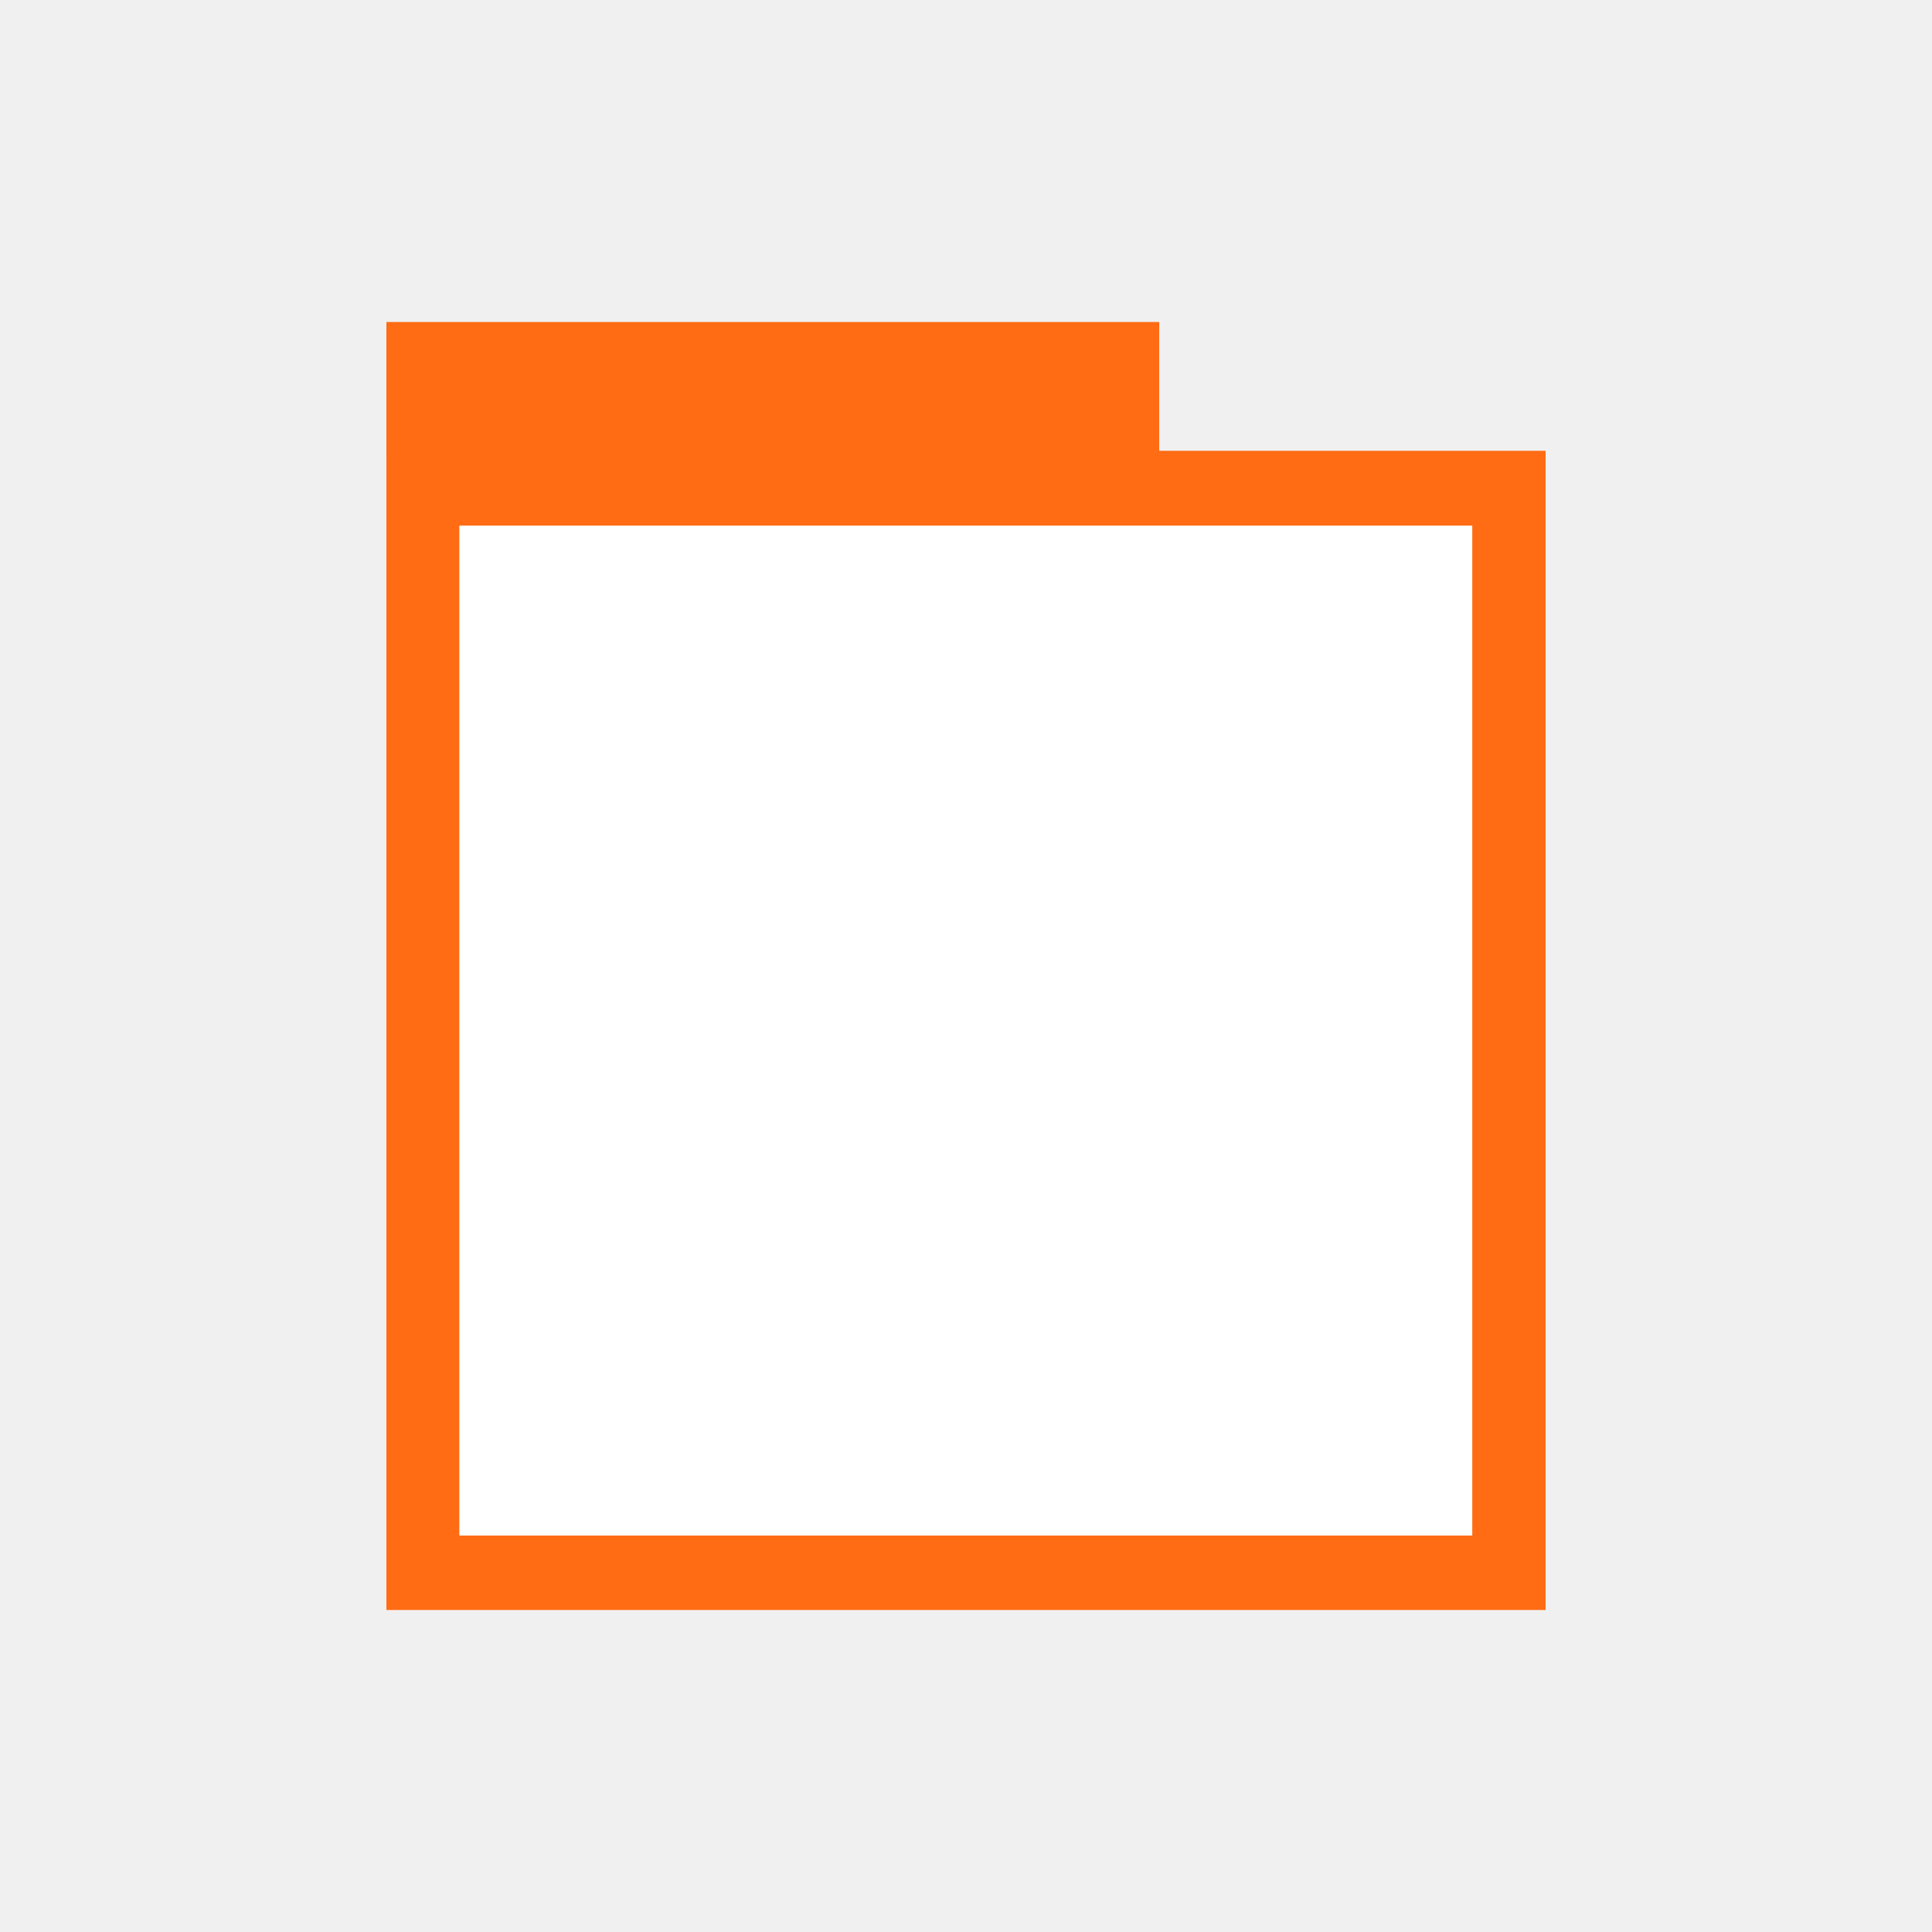
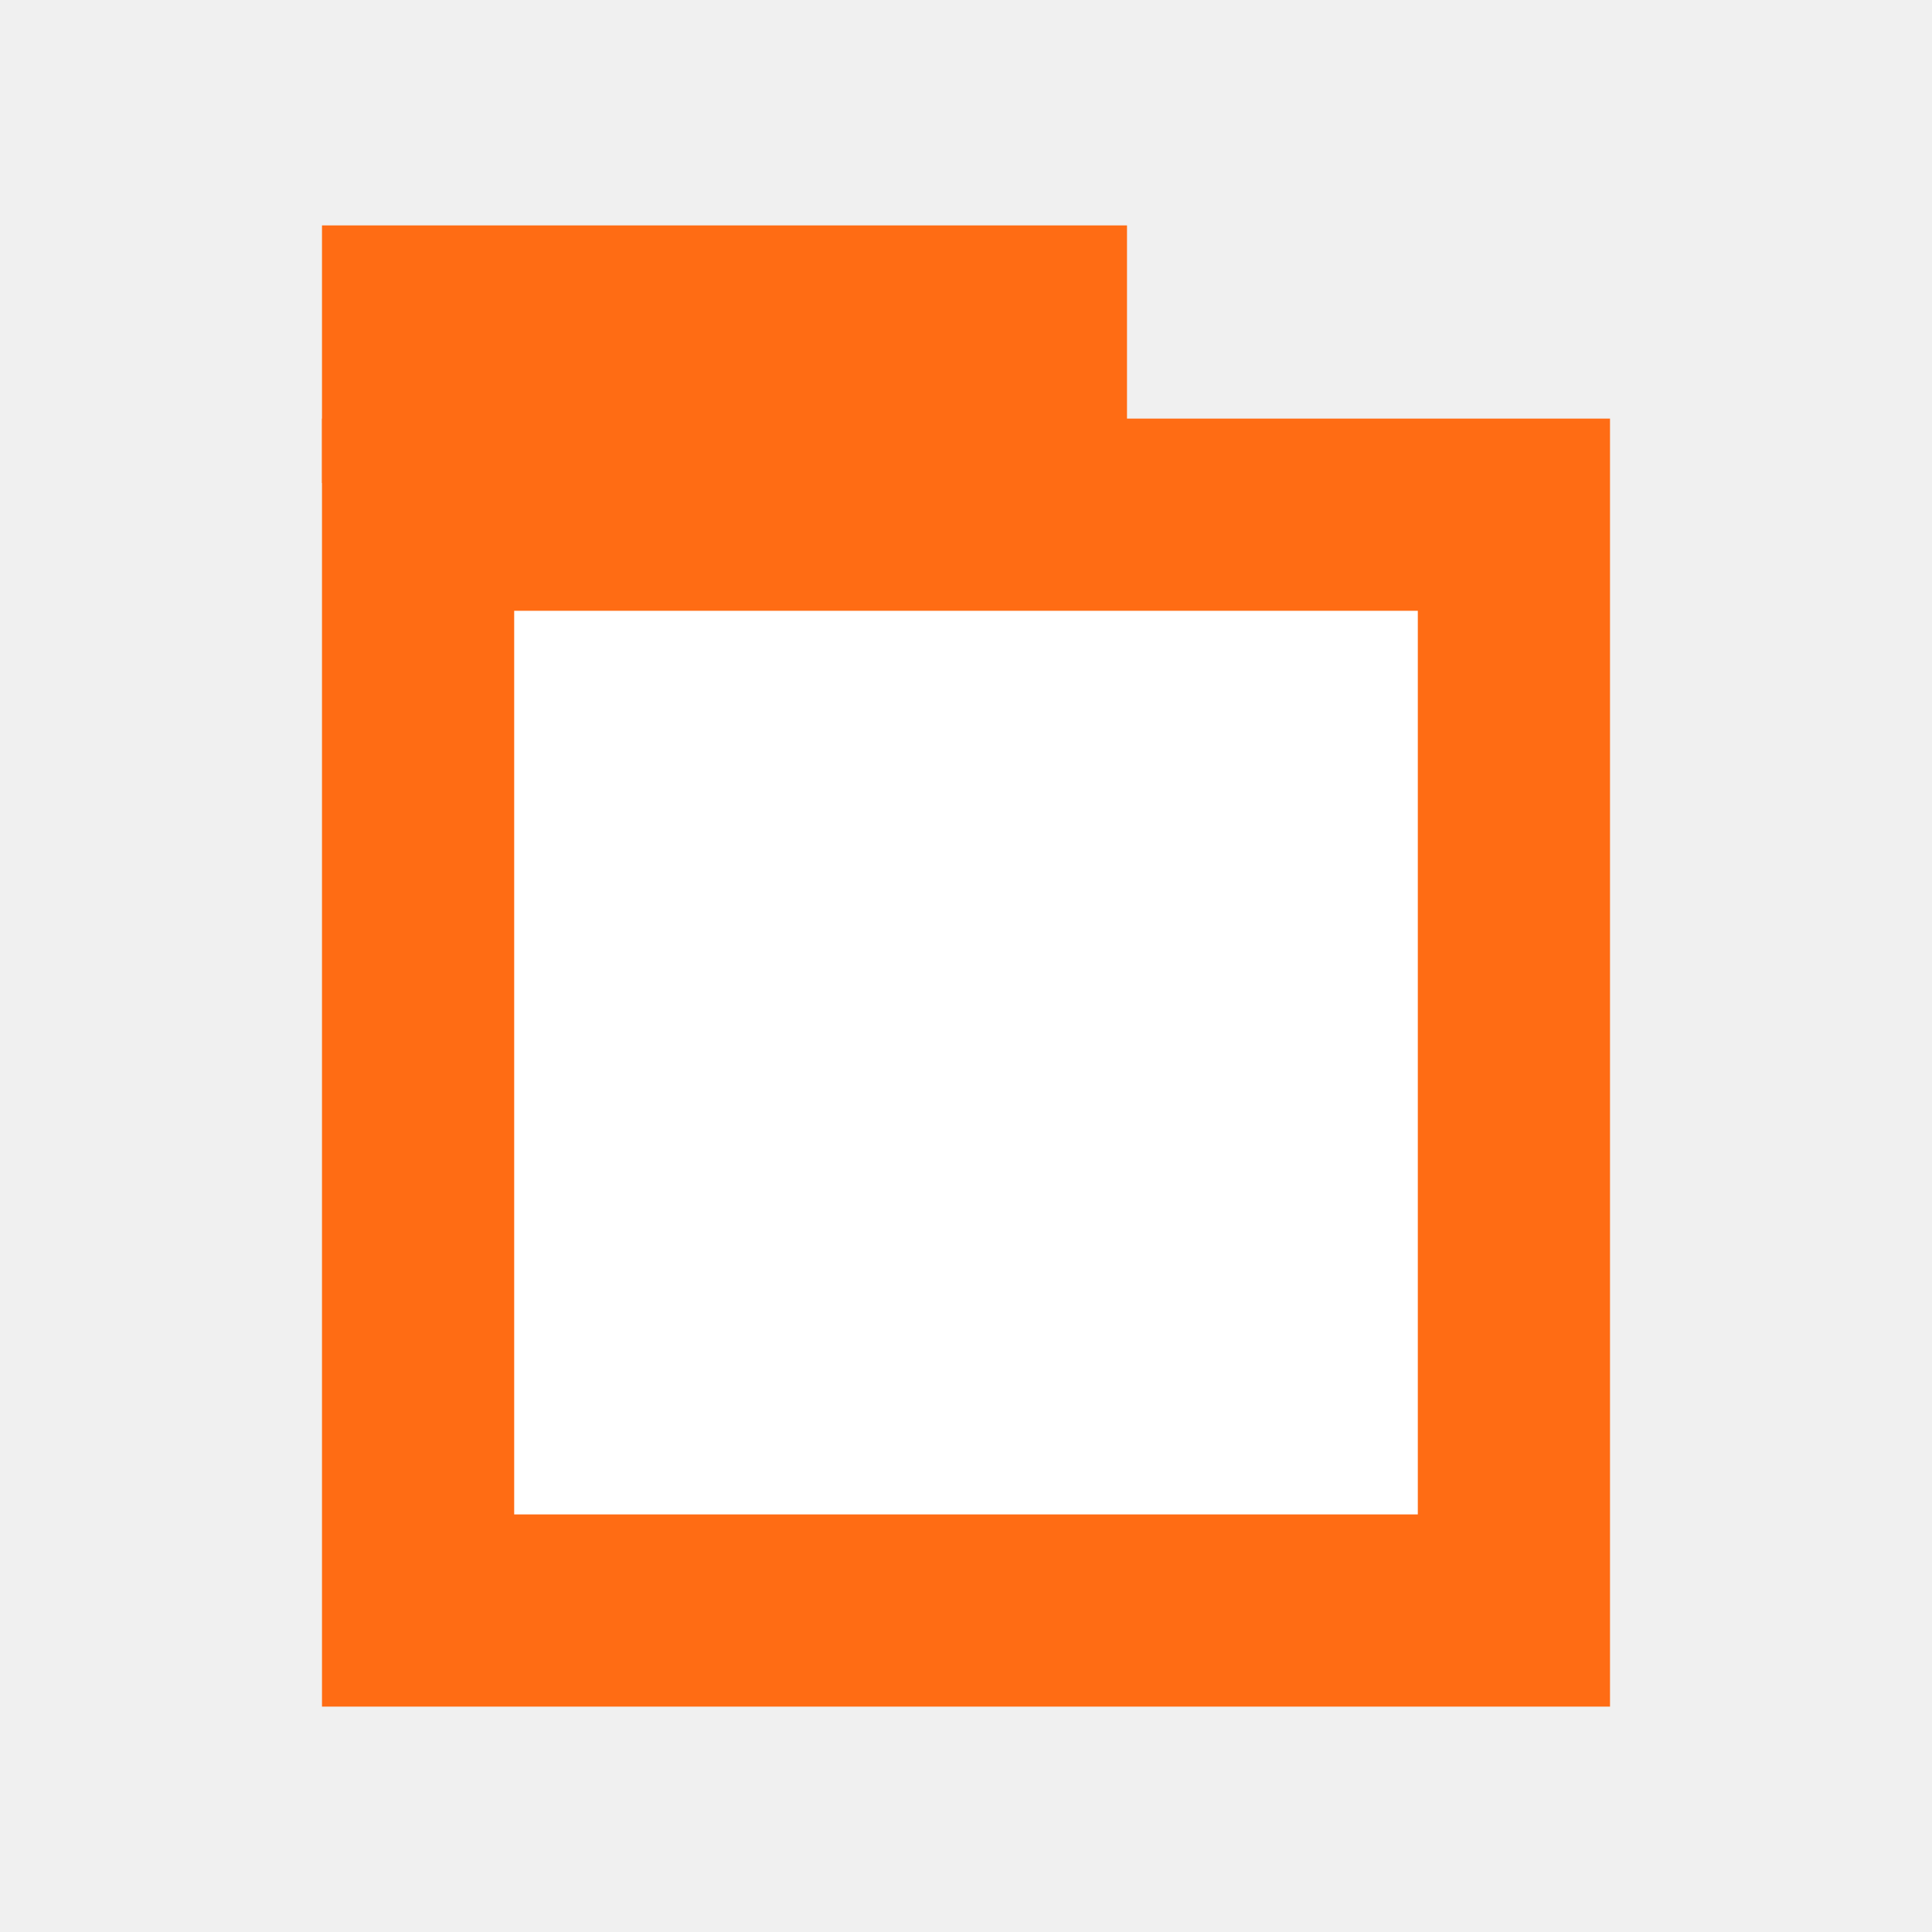
<svg xmlns="http://www.w3.org/2000/svg" width="300" height="300" viewBox="0 0 79.375 79.375" version="1.1" id="svg5">
  <defs id="defs2" />
  <g id="layer2">
-     <path style="fill:#ffffff;fill-opacity:1;stroke:#ff6c14;stroke-width:4.572;stroke-dasharray:none;stroke-opacity:1" d="M 69.041,160.028 V 79.328 h 80.929 80.929 v 80.7 80.7 H 149.97 69.041 Z" id="path9474" transform="scale(0.2645833)" />
+     <path style="fill:#ffffff;fill-opacity:1;stroke:#ff6c14;stroke-width:1.21;stroke-dasharray:none;stroke-opacity:1" d="M 18.267,42.341 V 20.989 H 39.679 61.092 V 42.341 63.693 H 39.679 18.267 Z" id="path9474" />
  </g>
  <g id="layer1">
-     <rect style="fill:none;fill-opacity:1;stroke:#ff6c14;stroke-width:2.367;stroke-dasharray:none;stroke-opacity:1" id="rect592" width="45.258" height="45.258" x="17.059" y="19.704" />
-     <rect style="fill:#ff6c14;fill-opacity:1;stroke:none;stroke-width:4.012;stroke-dasharray:none;stroke-opacity:1" id="rect7165" width="31.75" height="5.556" x="15.875" y="13.229" />
+     <g id="g9585" transform="translate(0,1.322917)">
+       <rect style="fill:none;fill-opacity:1;stroke:#ff6c14;stroke-width:7.896;stroke-dasharray:none;stroke-opacity:1" id="rect592" width="45.021" height="45.021" x="17.177" y="19.823" />
+       <rect style="fill:#ff6c14;fill-opacity:1;stroke:none;stroke-width:5.652;stroke-dasharray:none;stroke-opacity:1" id="rect7165" width="33.073" height="10.583" x="13.229" y="7.938" />
+     </g>
  </g>
</svg>
